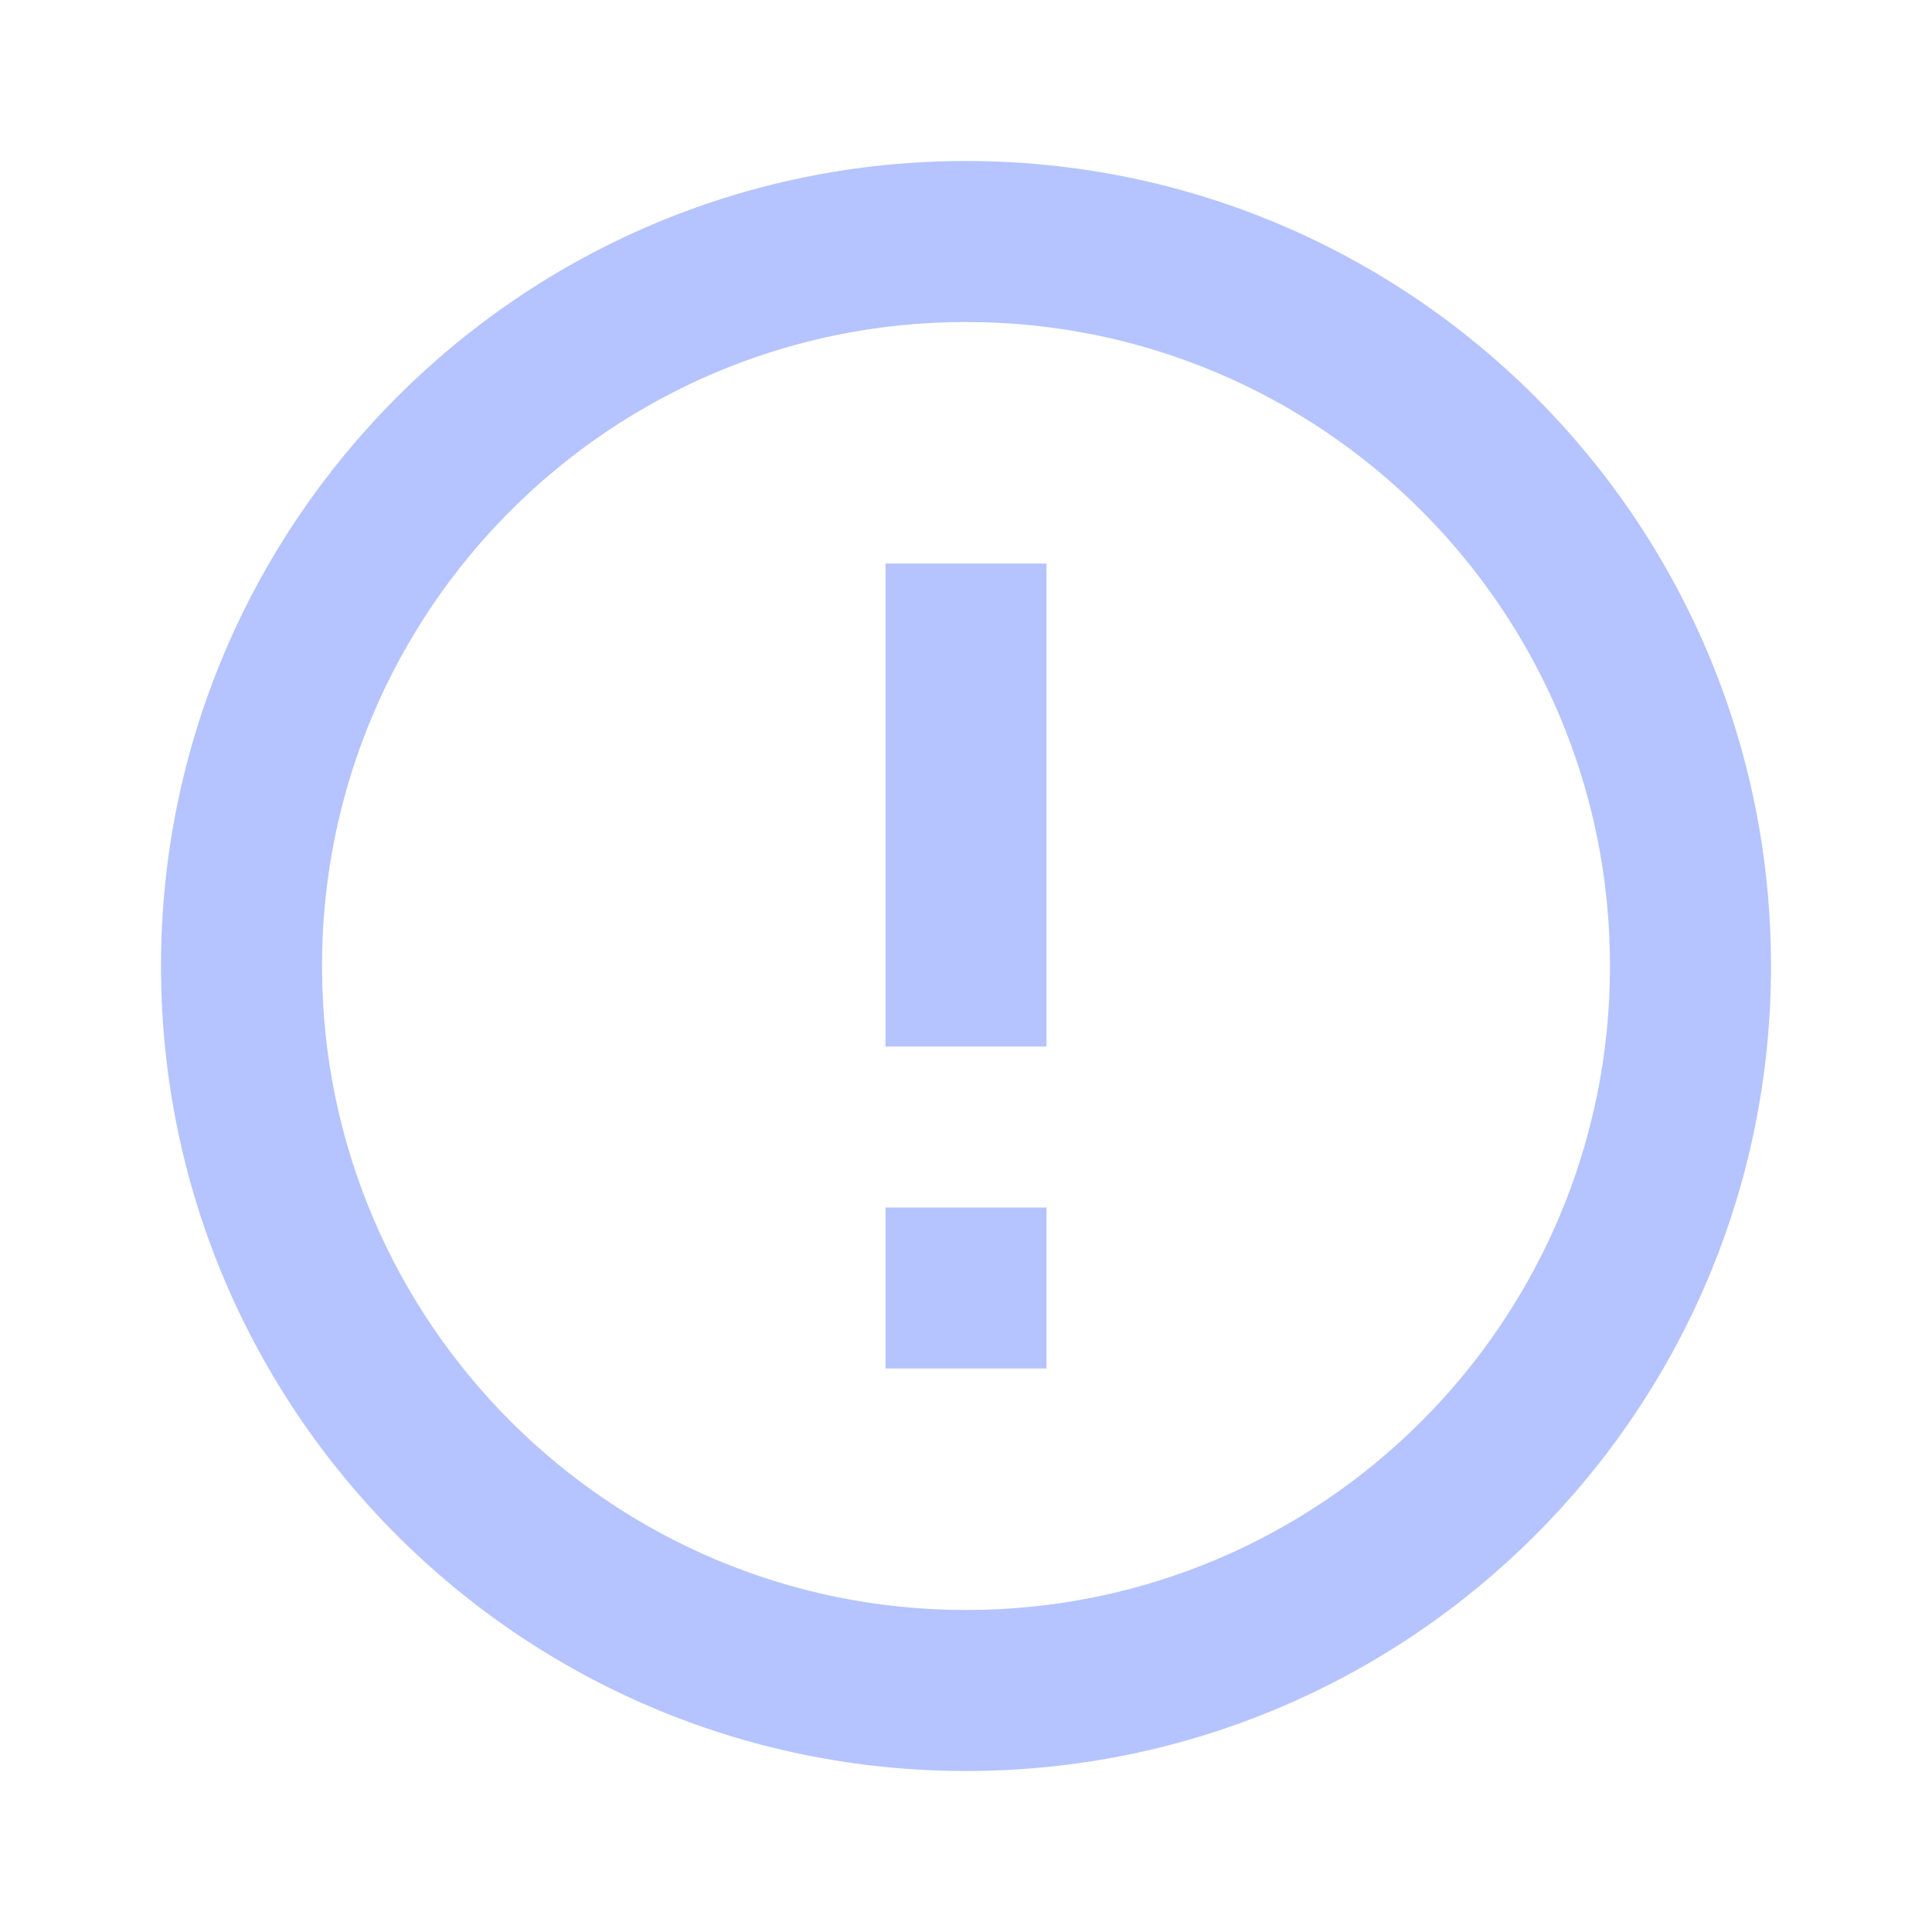
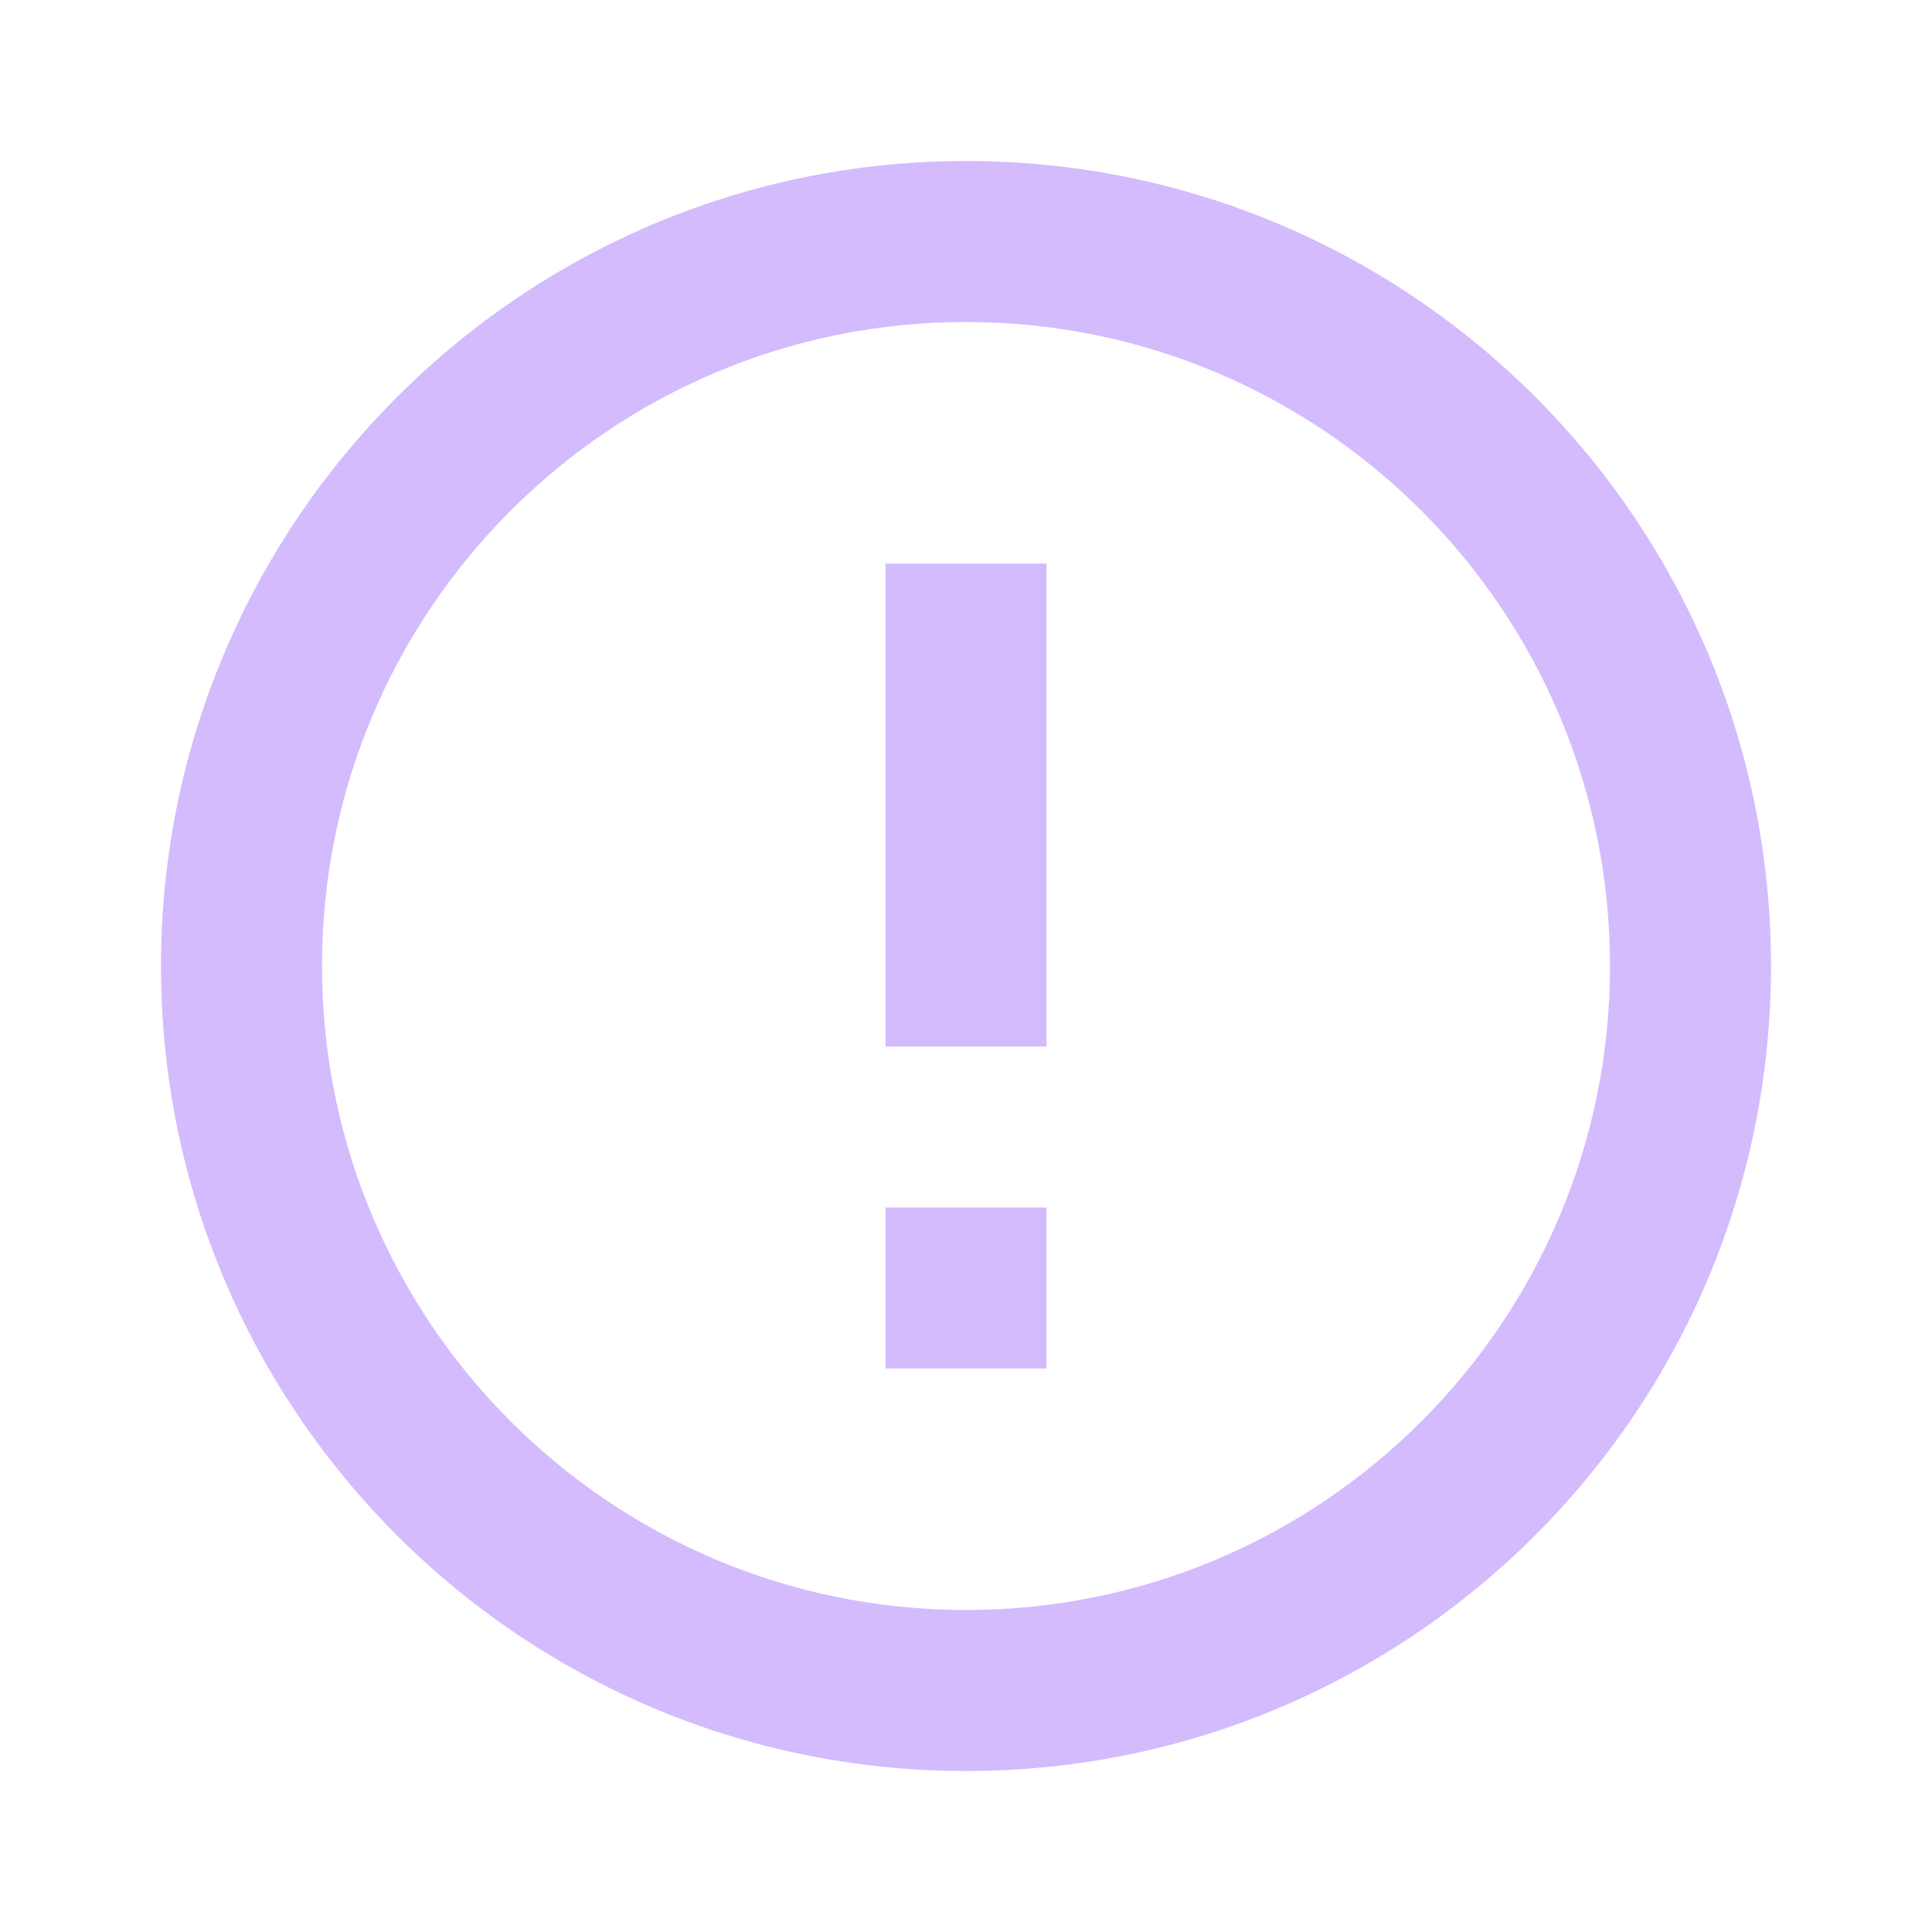
- <svg xmlns="http://www.w3.org/2000/svg" fill="#B5C4FF" preserveAspectRatio="xMidYMid meet" id="mdi-alert-circle-outline" viewBox="0 0 24 24">
+ <svg xmlns="http://www.w3.org/2000/svg" fill="#D3BBFD" preserveAspectRatio="xMidYMid meet" id="mdi-alert-circle-outline" viewBox="0 0 24 24">
  <path d="M11,15H13V17H11V15M11,7H13V13H11V7M12,2C6.47,2 2,6.5 2,12A10,10 0 0,0 12,22A10,10 0 0,0 22,12A10,10 0 0,0 12,2M12,20A8,8 0 0,1 4,12A8,8 0 0,1 12,4A8,8 0 0,1 20,12A8,8 0 0,1 12,20Z" />
</svg>
